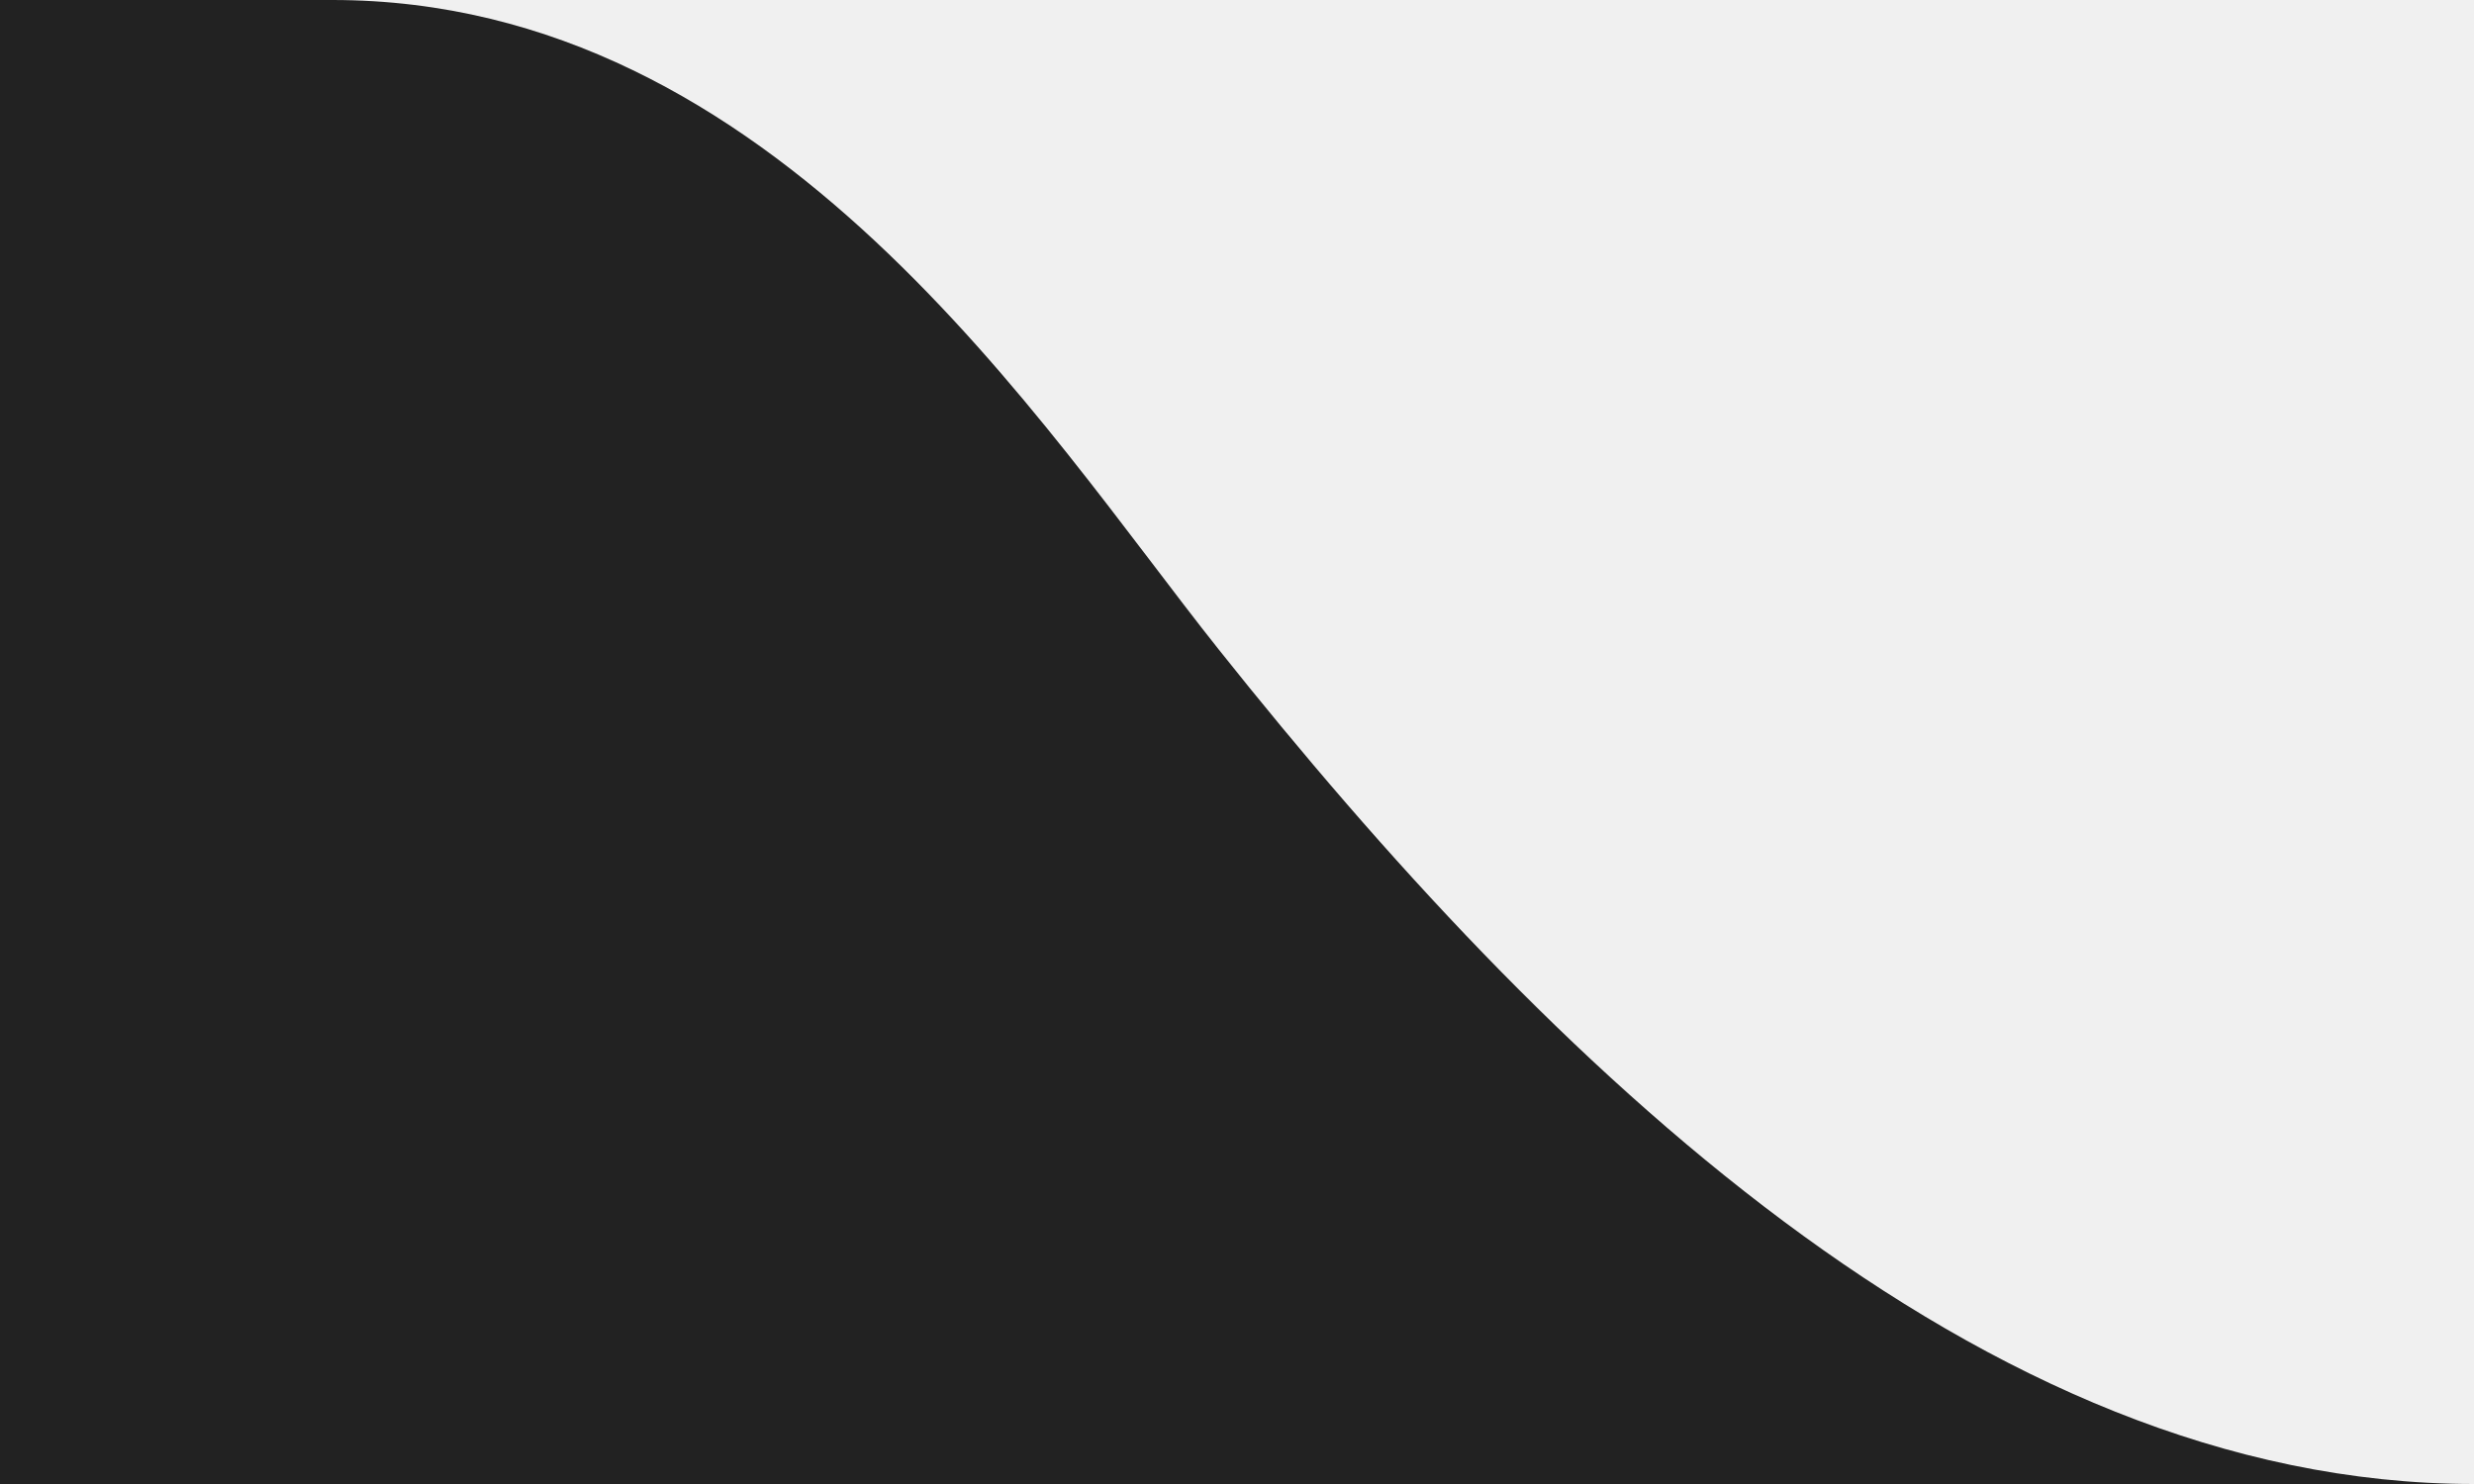
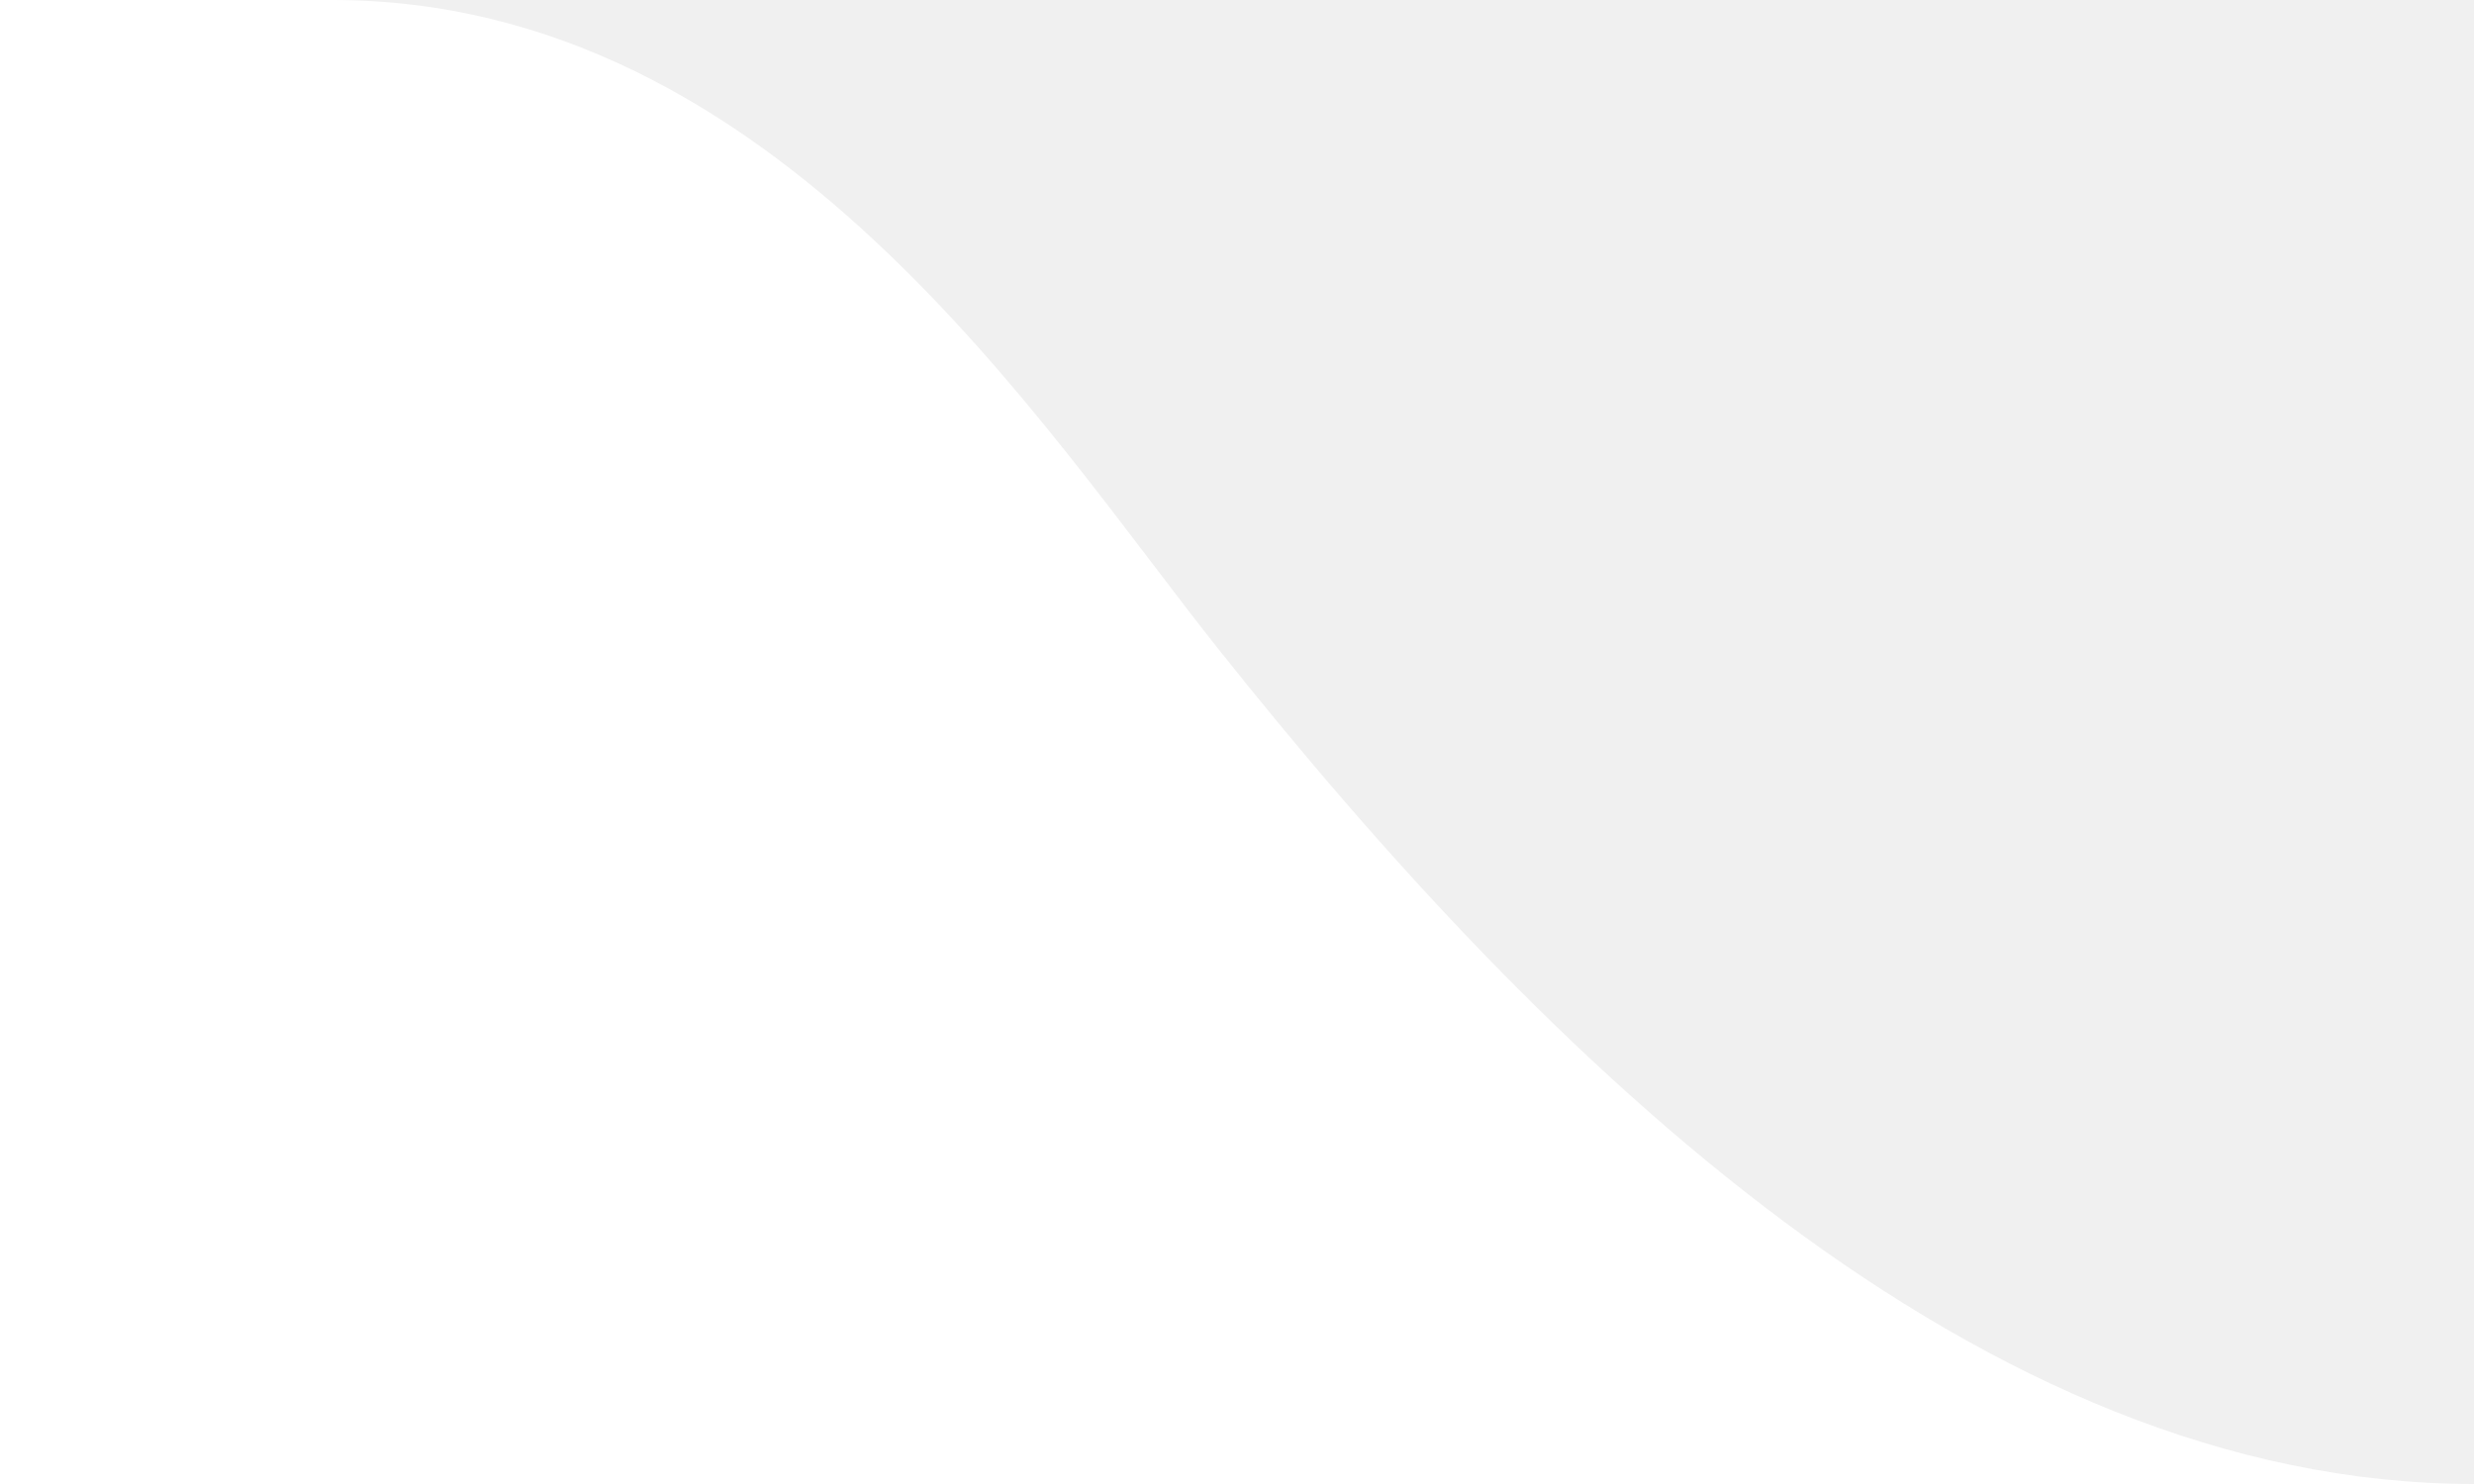
<svg xmlns="http://www.w3.org/2000/svg" width="80" height="48" viewBox="0 0 80 48" fill="none">
-   <path d="M39.403 21C33.672 13.8 25.075 0 10.746 0H0V48H80C63.975 48 50.02 34.338 39.403 21Z" fill="#222222" />
+   <path d="M39.403 21C33.672 13.8 25.075 0 10.746 0H0V48H80C63.975 48 50.02 34.338 39.403 21Z" fill="#ffffff" />
</svg>
